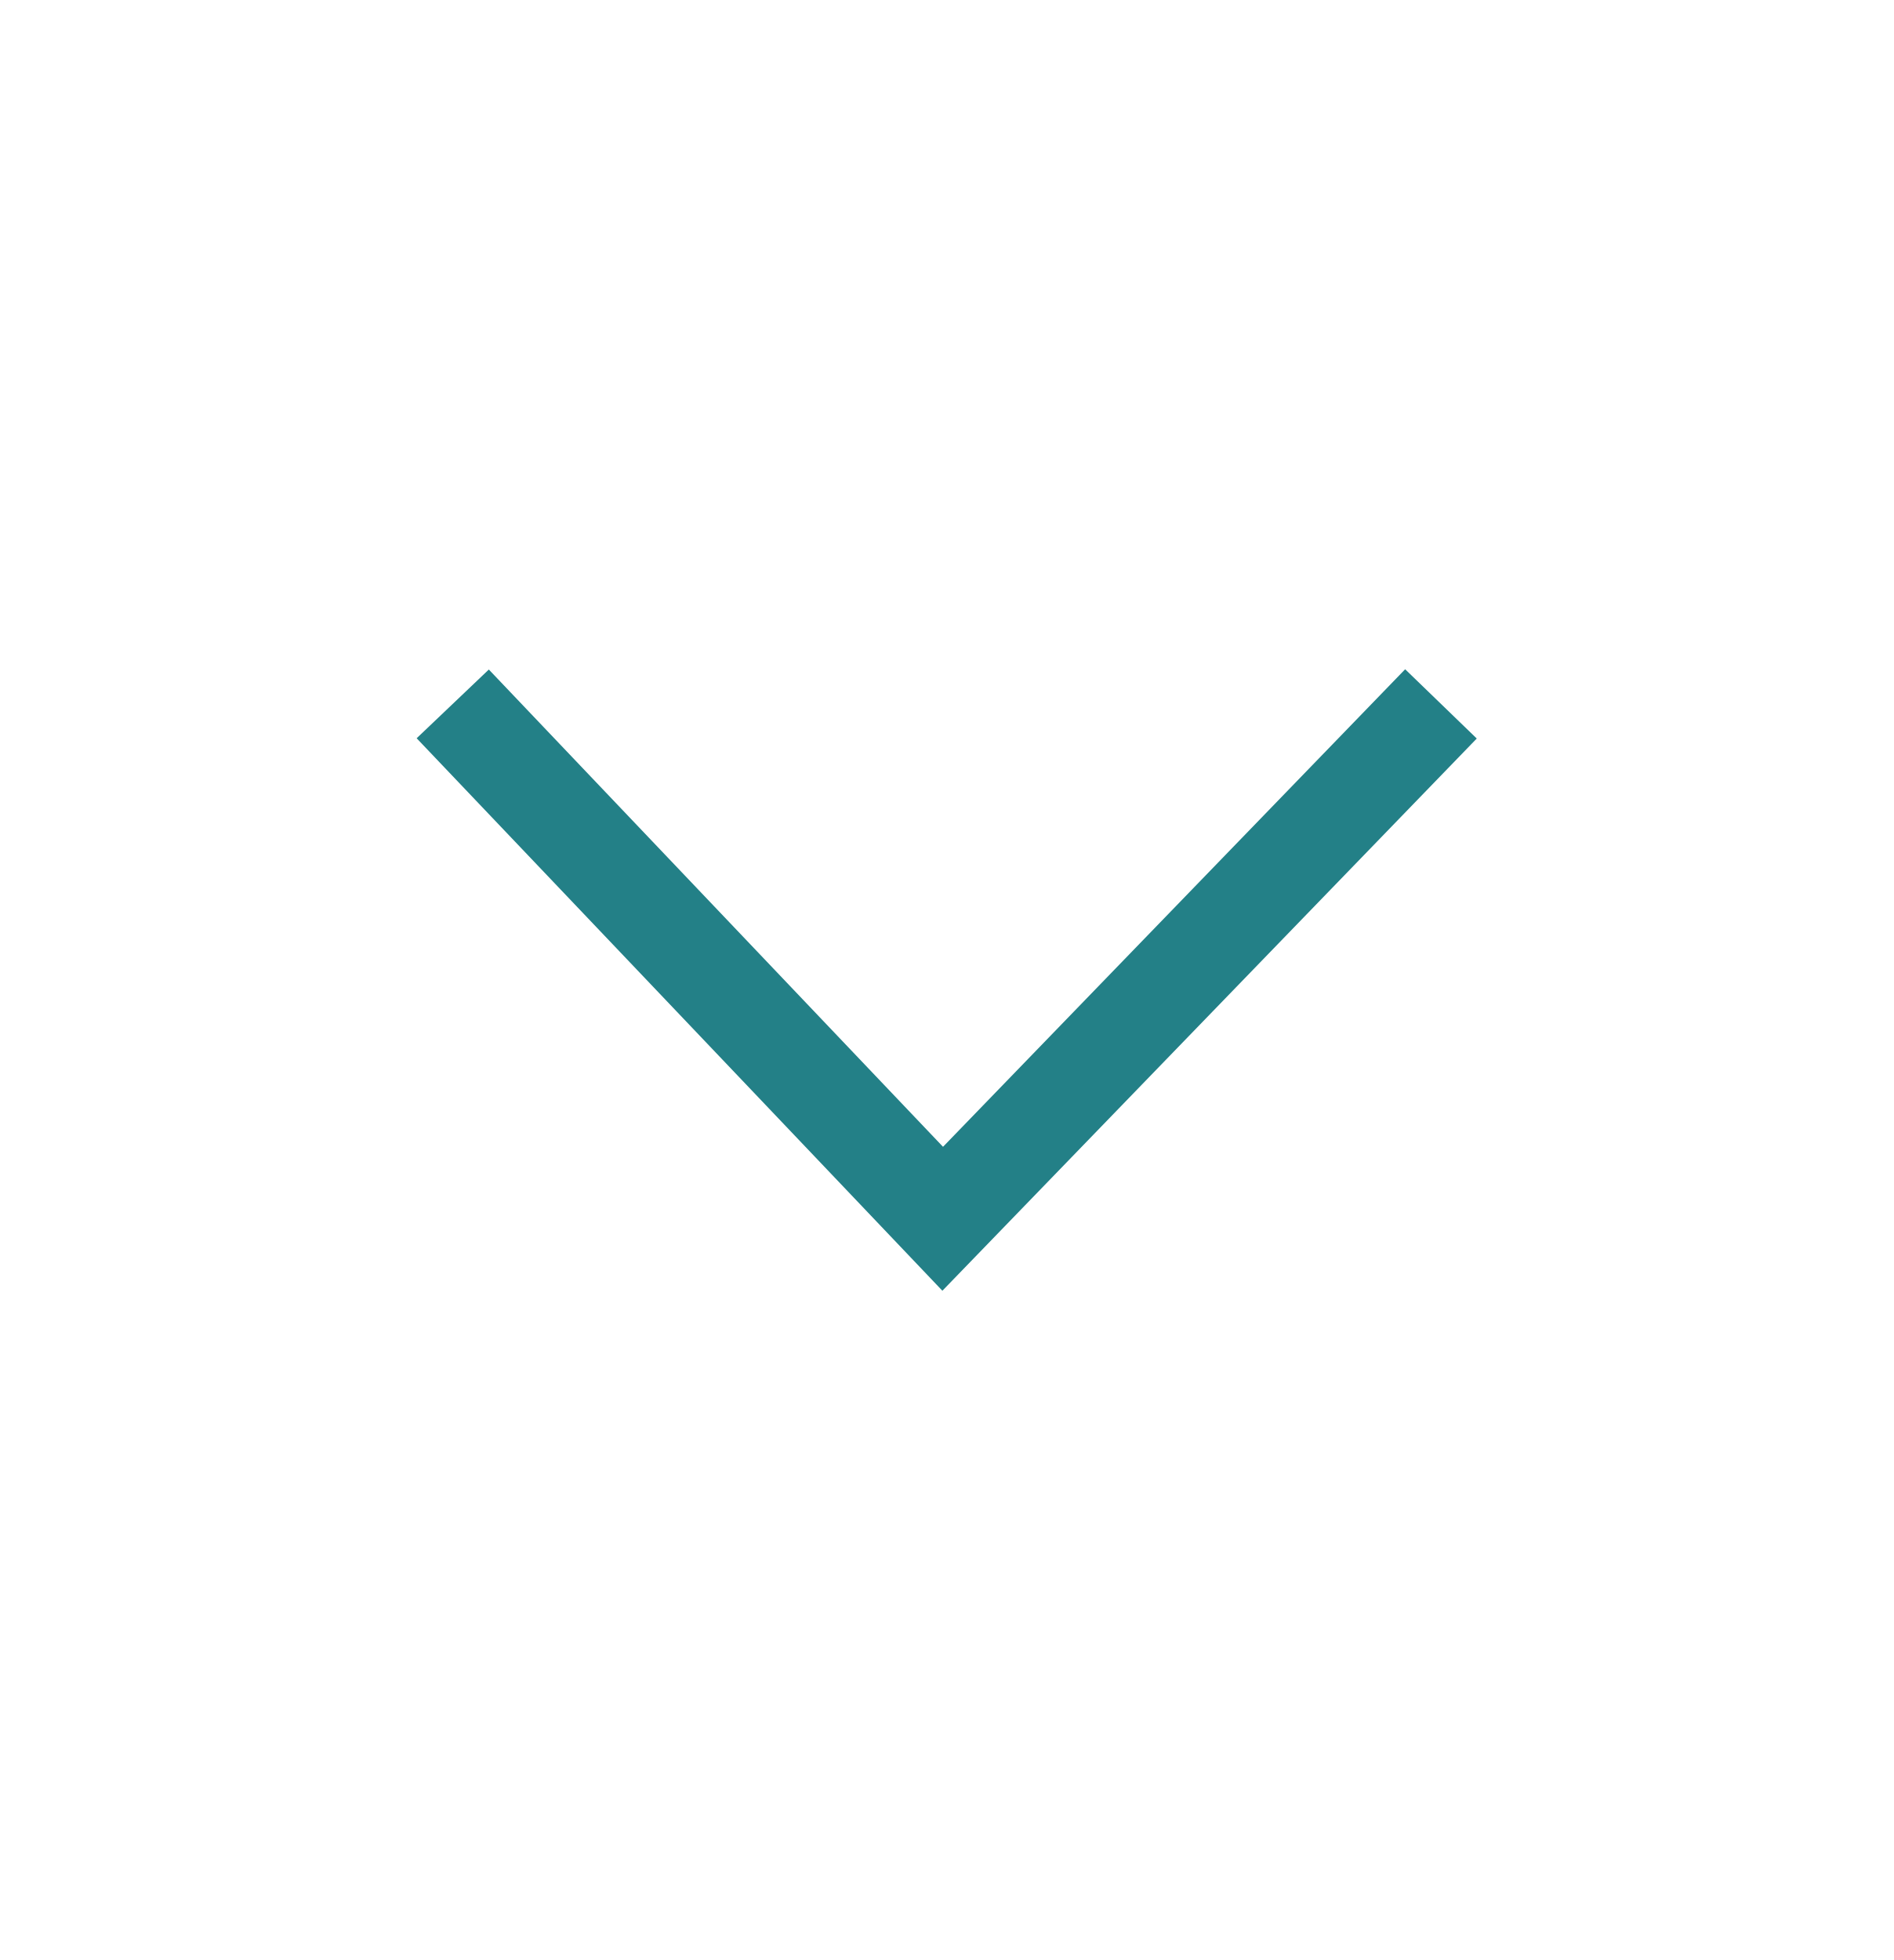
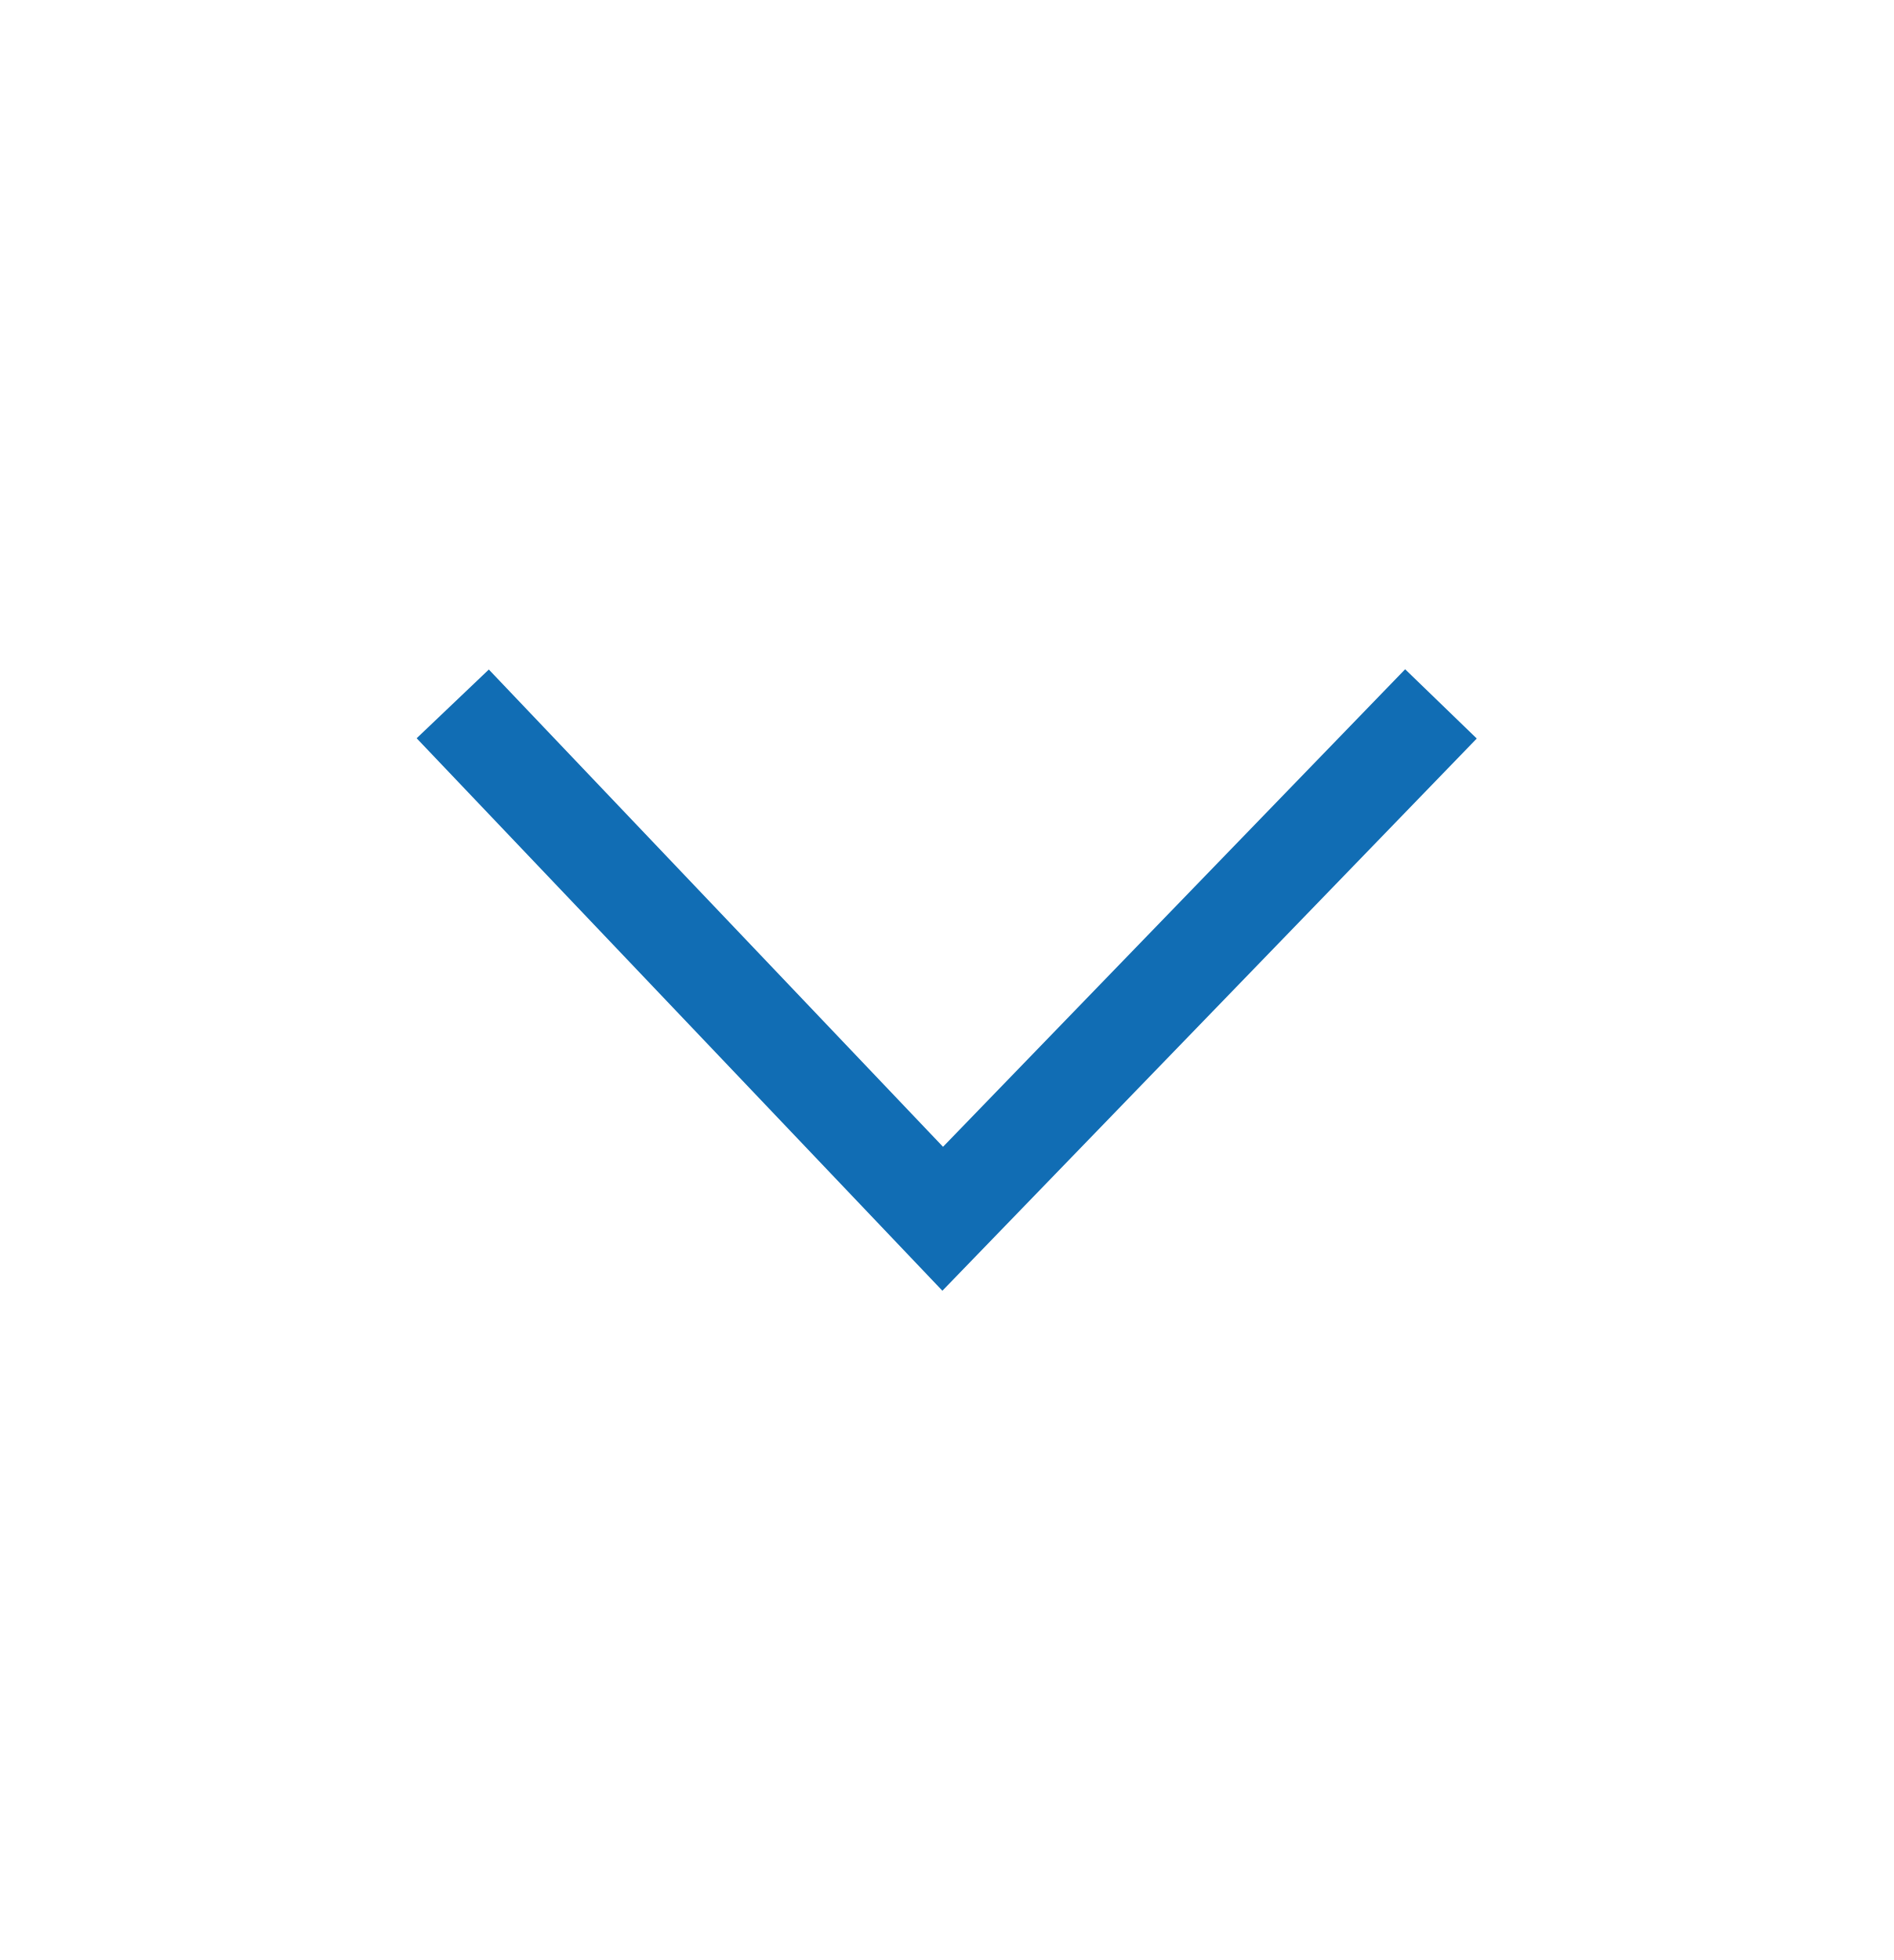
<svg xmlns="http://www.w3.org/2000/svg" version="1.1" id="Layer_1" x="0px" y="0px" width="57px" height="59px" viewBox="0 0 57 59" enable-background="new 0 0 57 59" xml:space="preserve">
-   <polygon fill="#238087" points="28.37,38.854 12.543,22.223 14.716,20.154 28.389,34.521 42.301,20.146 44.457,22.231 " />
+   <polygon fill="#116db4" points="28.37,38.854 12.543,22.223 14.716,20.154 28.389,34.521 42.301,20.146 44.457,22.231 " />
</svg>
